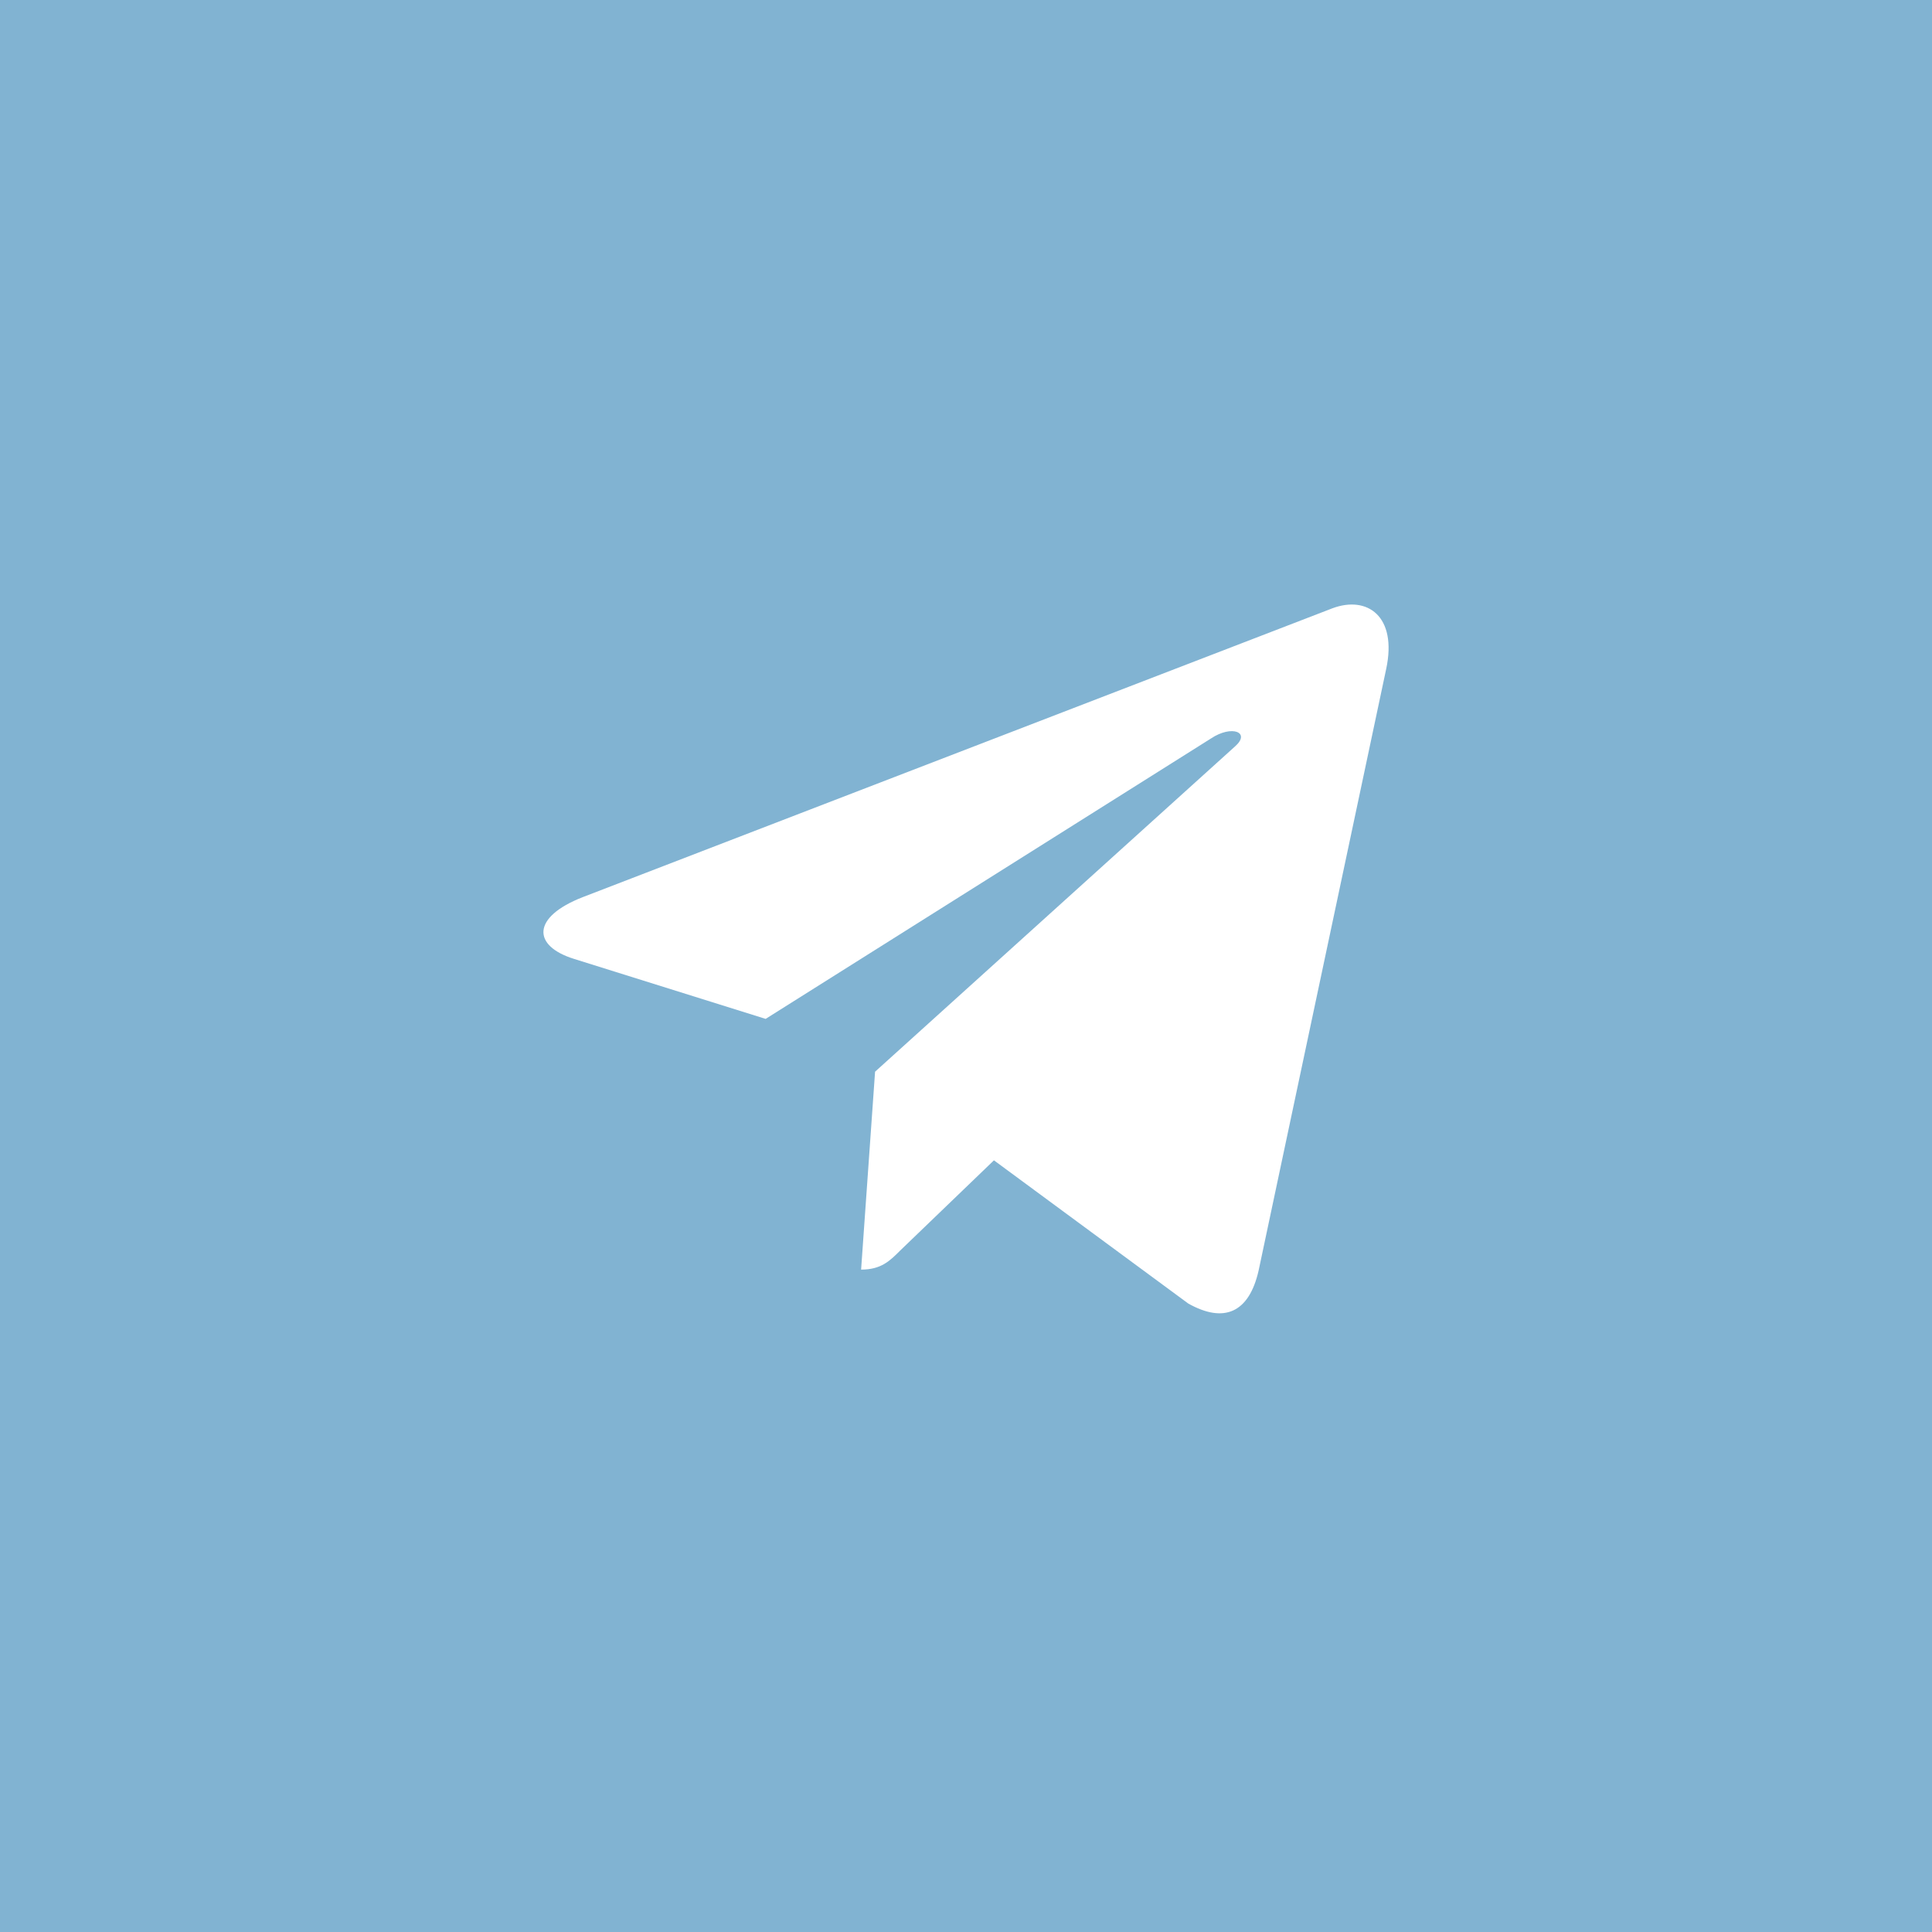
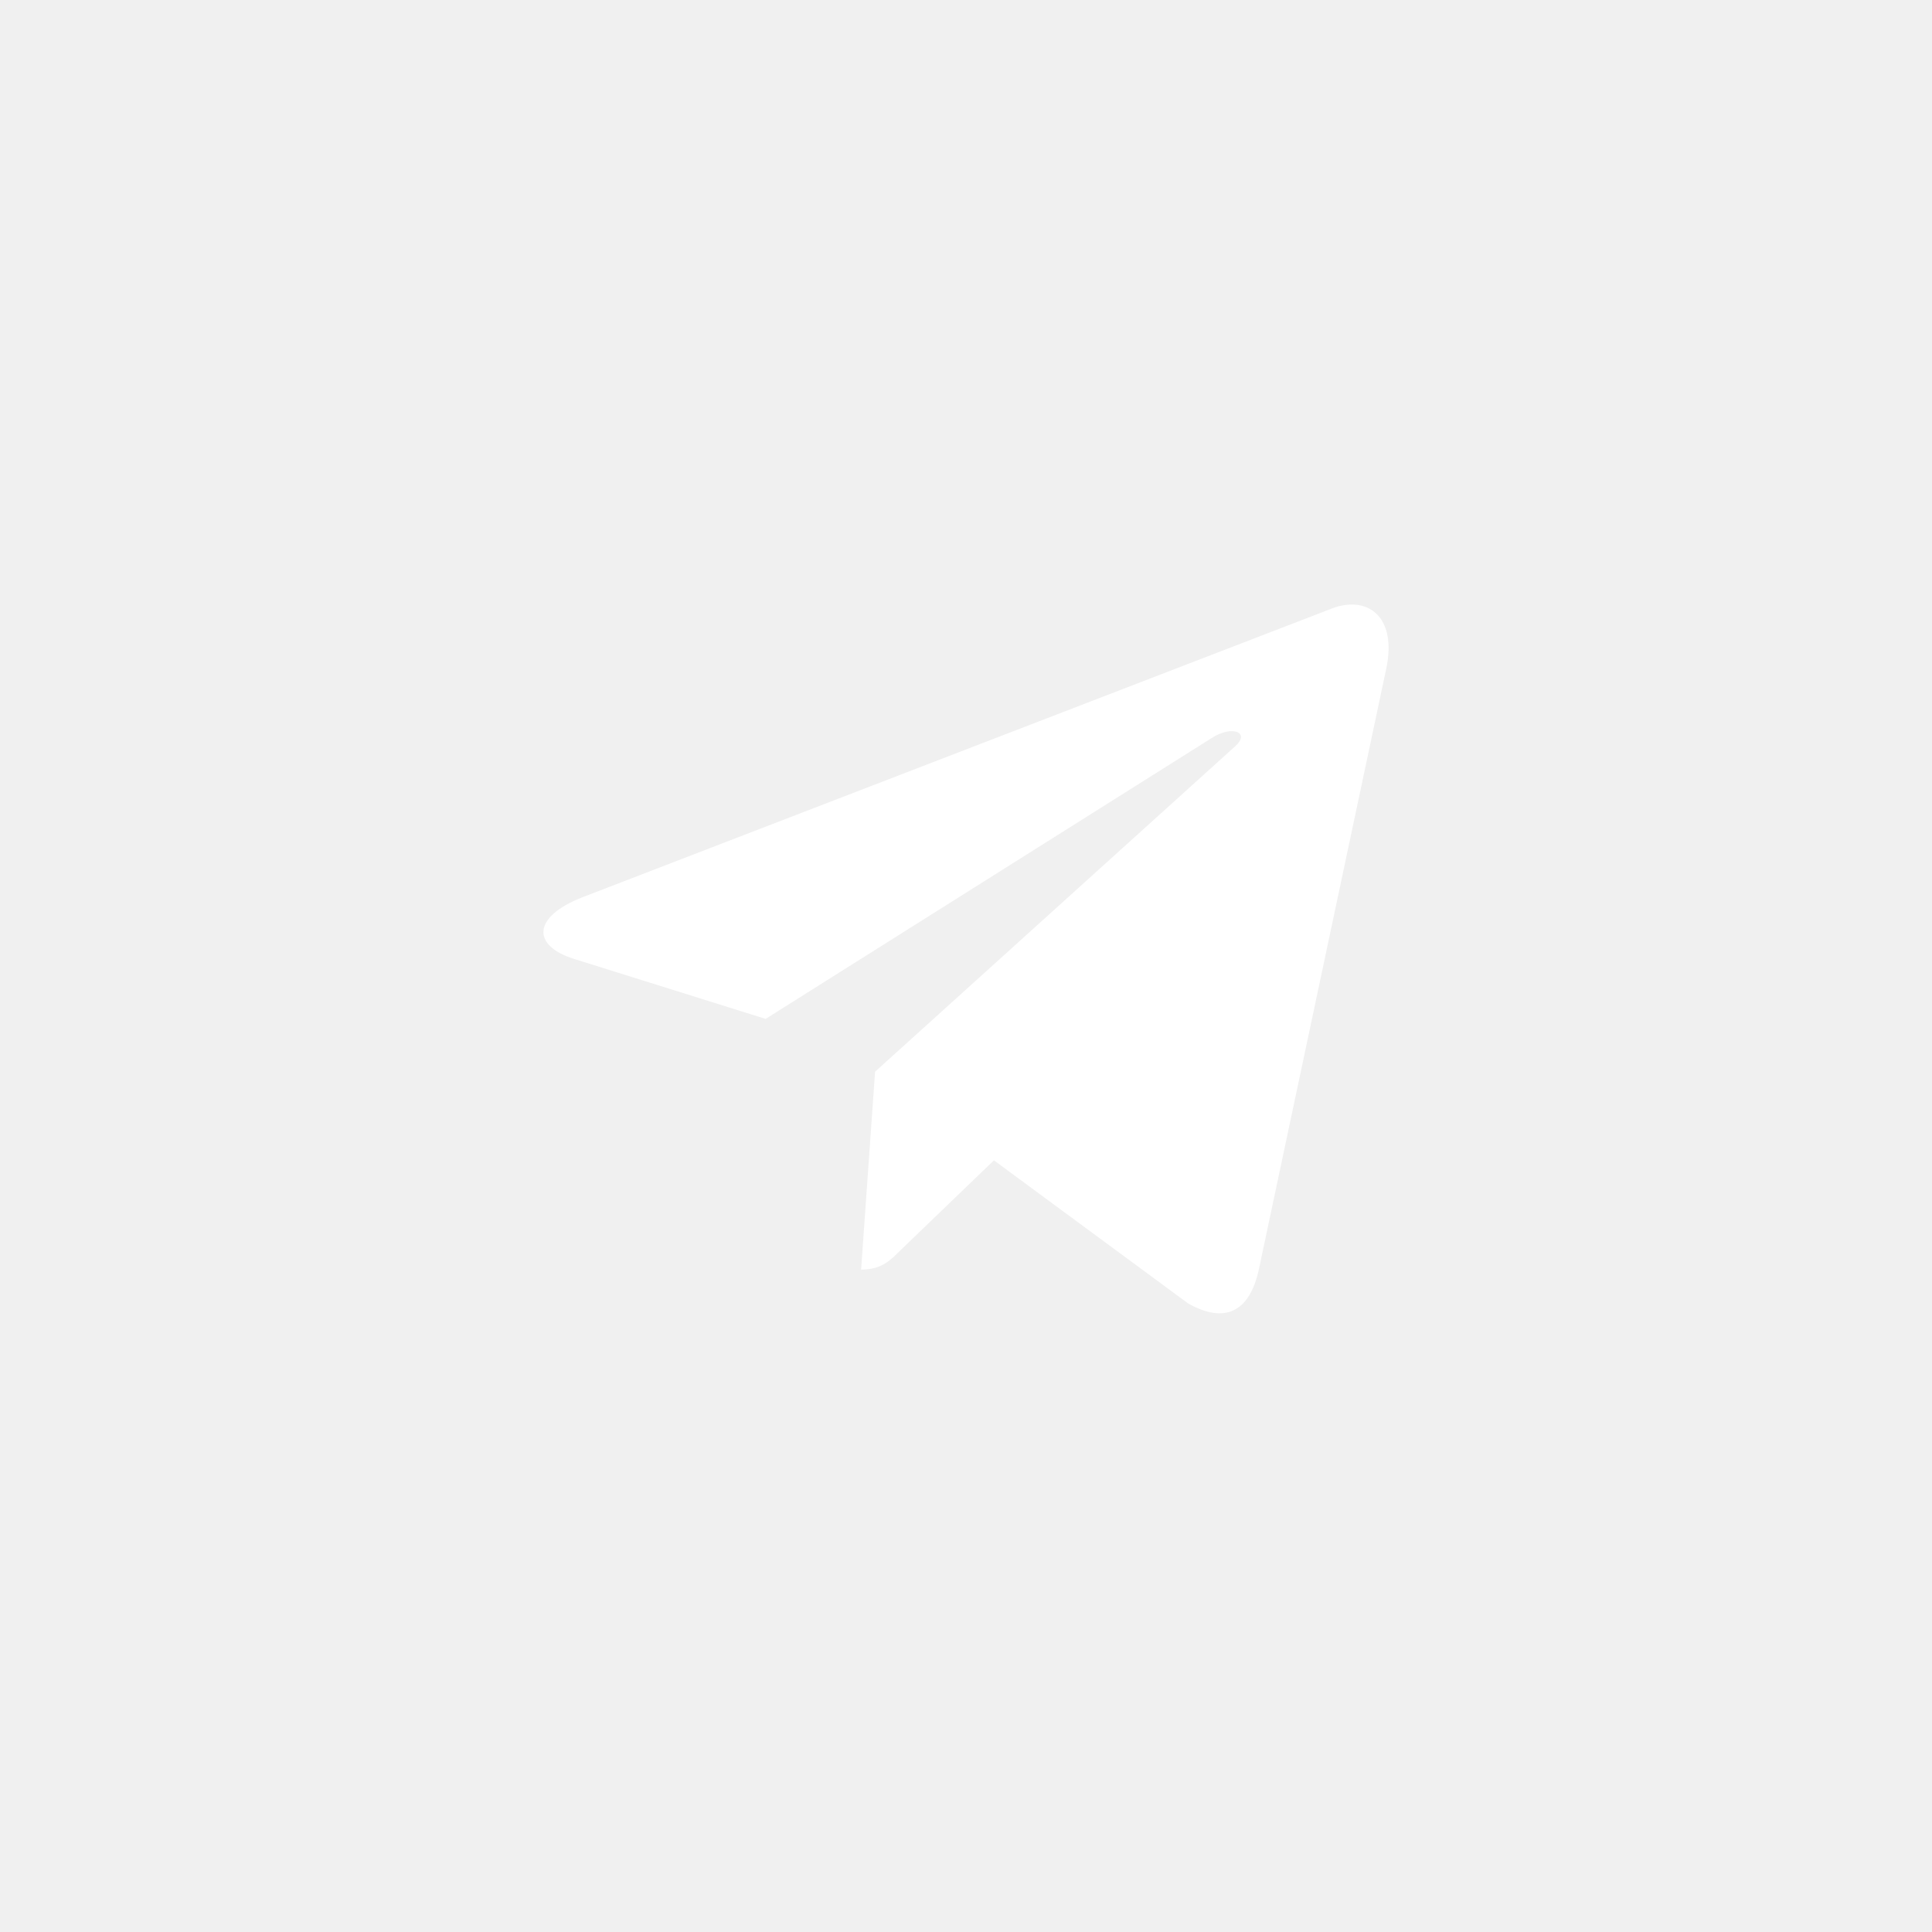
<svg xmlns="http://www.w3.org/2000/svg" width="48" height="48" viewBox="0 0 48 48" fill="none">
-   <rect width="48" height="48" fill="#81B3D2" />
-   <path d="M34.439 16.622L31.27 31.566C31.031 32.62 30.408 32.883 29.522 32.386L24.694 28.828L22.364 31.07C22.106 31.328 21.891 31.543 21.394 31.543L21.741 26.626L30.689 18.54C31.078 18.194 30.605 18.001 30.085 18.348L19.022 25.314L14.26 23.823C13.224 23.5 13.205 22.787 14.476 22.29L33.103 15.113C33.966 14.79 34.721 15.305 34.439 16.623V16.622Z" fill="white" />
+   <rect width="48" height="48" />
+   <path fill="white" d="M34.439 16.622L31.27 31.566C31.031 32.62 30.408 32.883 29.522 32.386L24.694 28.828L22.364 31.07C22.106 31.328 21.891 31.543 21.394 31.543L21.741 26.626L30.689 18.54C31.078 18.194 30.605 18.001 30.085 18.348L19.022 25.314L14.26 23.823C13.224 23.5 13.205 22.787 14.476 22.29L33.103 15.113C33.966 14.79 34.721 15.305 34.439 16.623V16.622Z" />
</svg>
